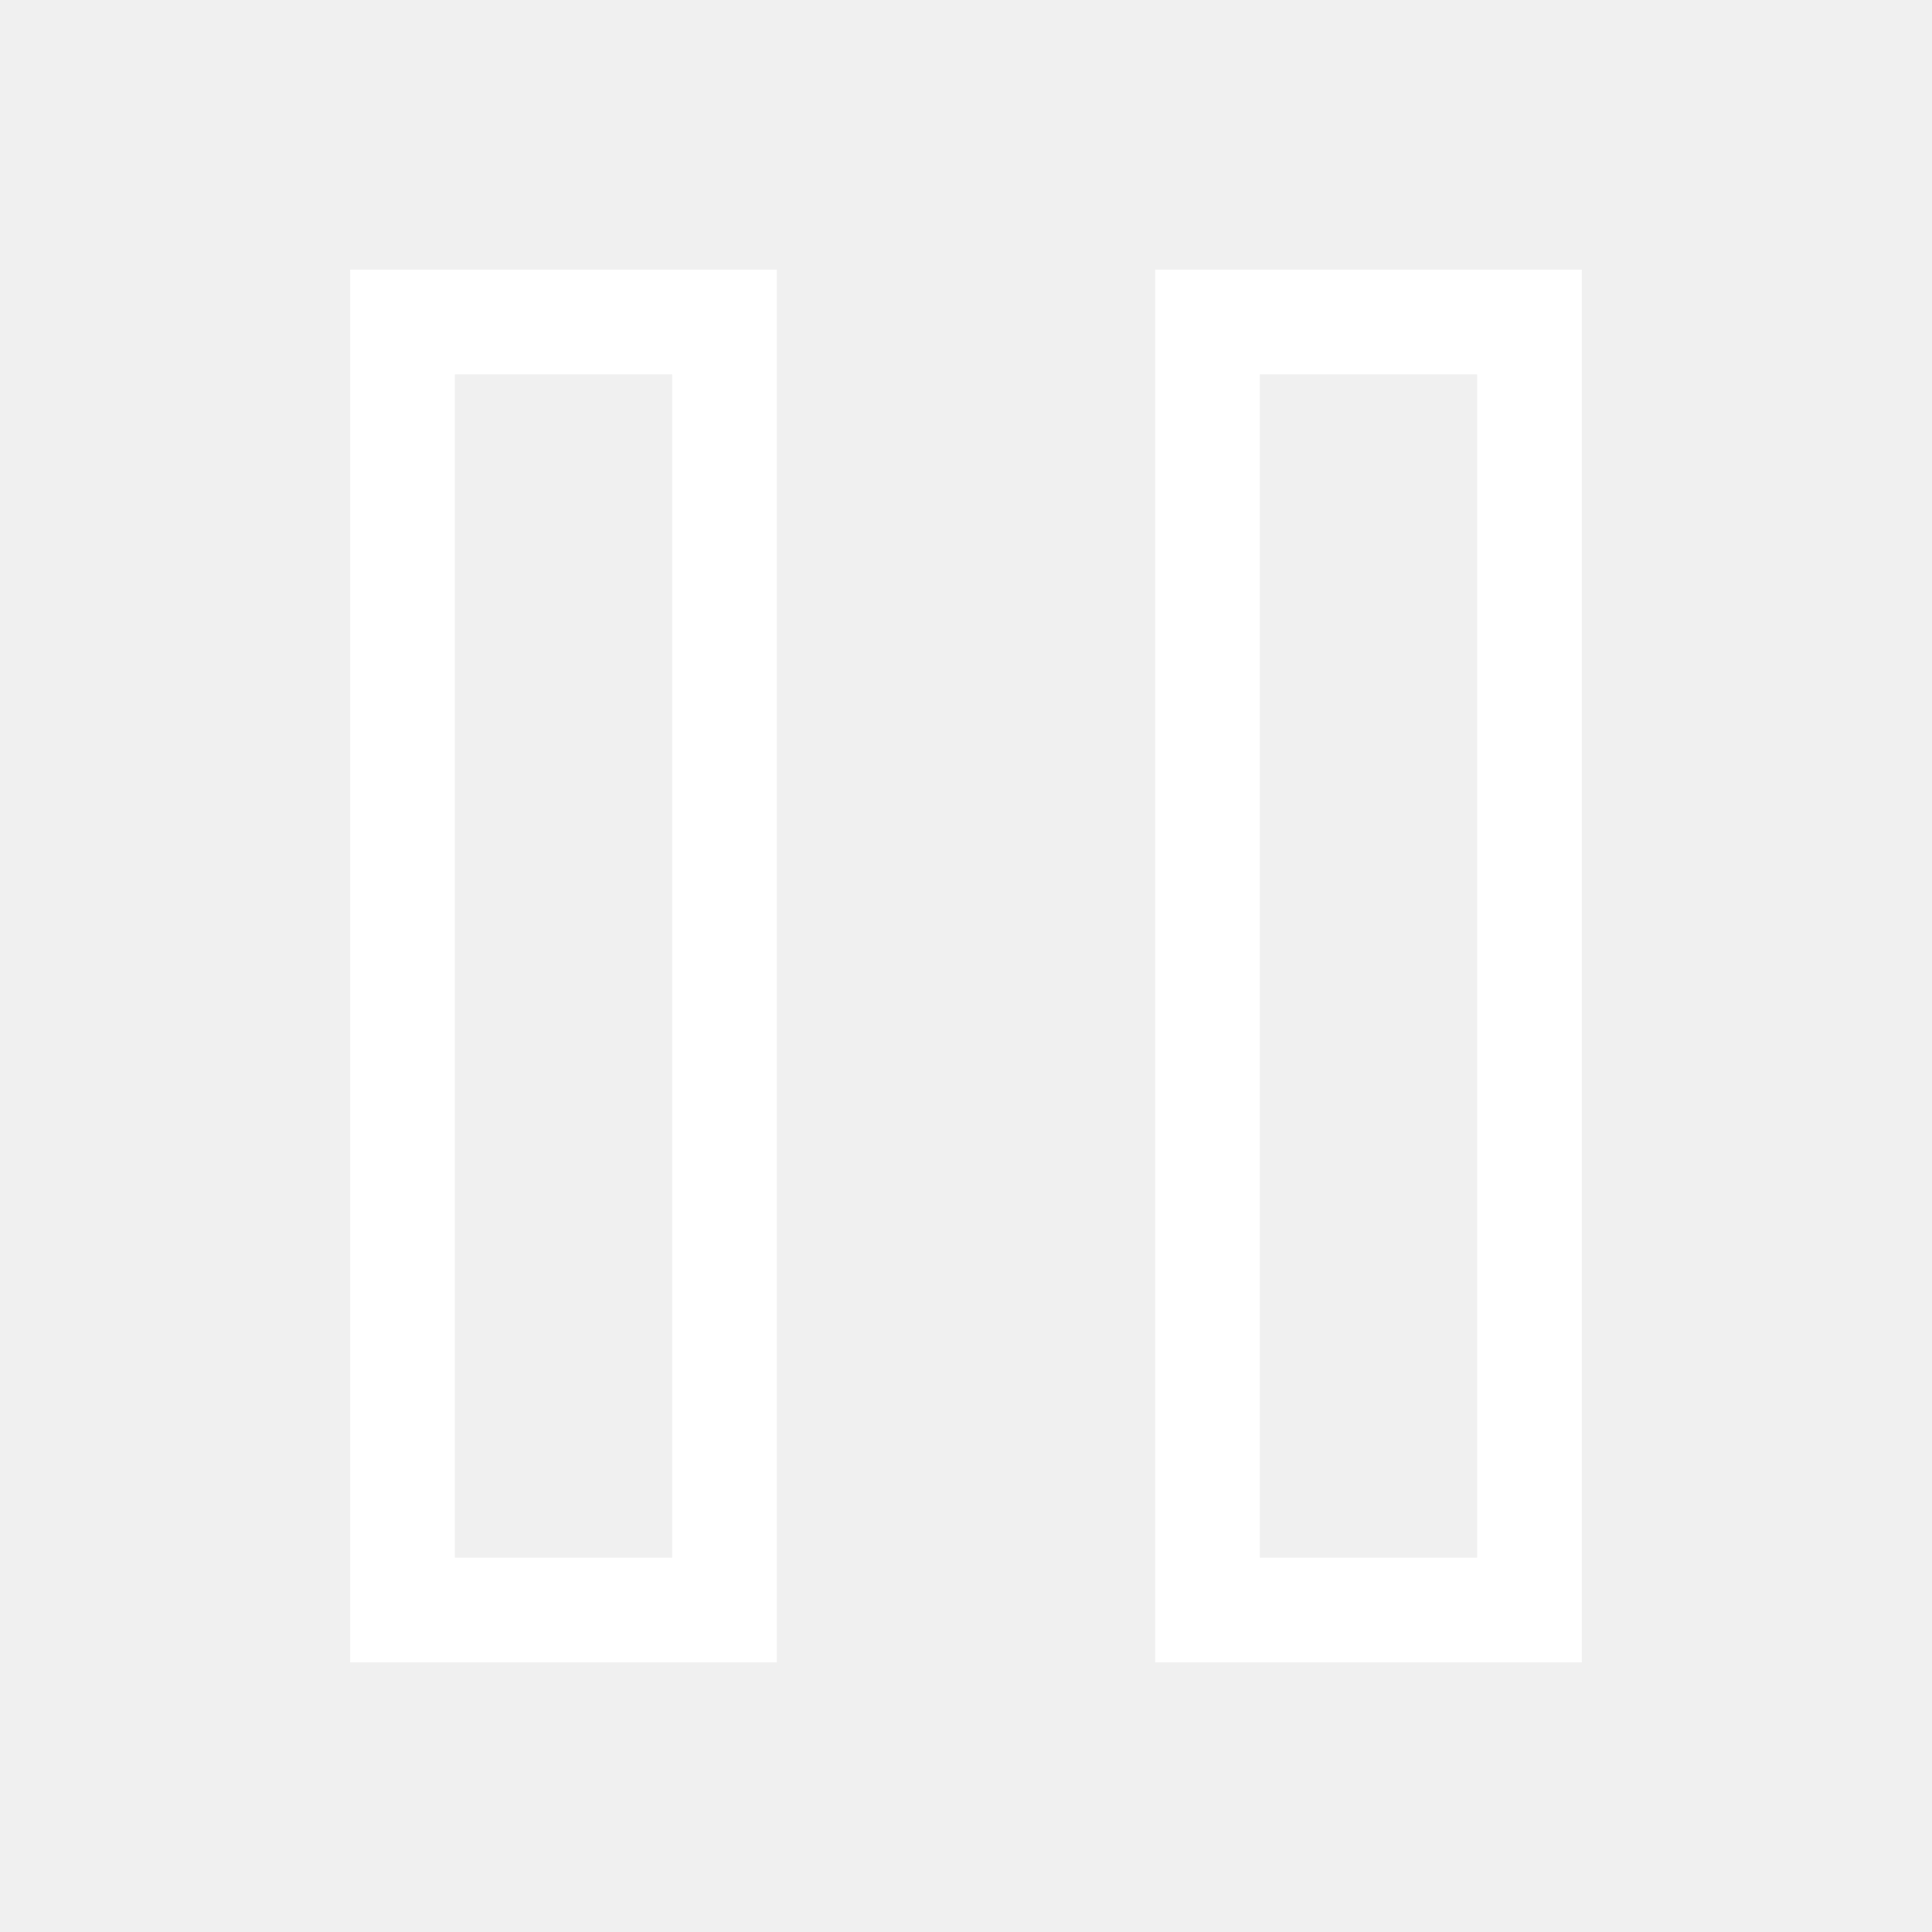
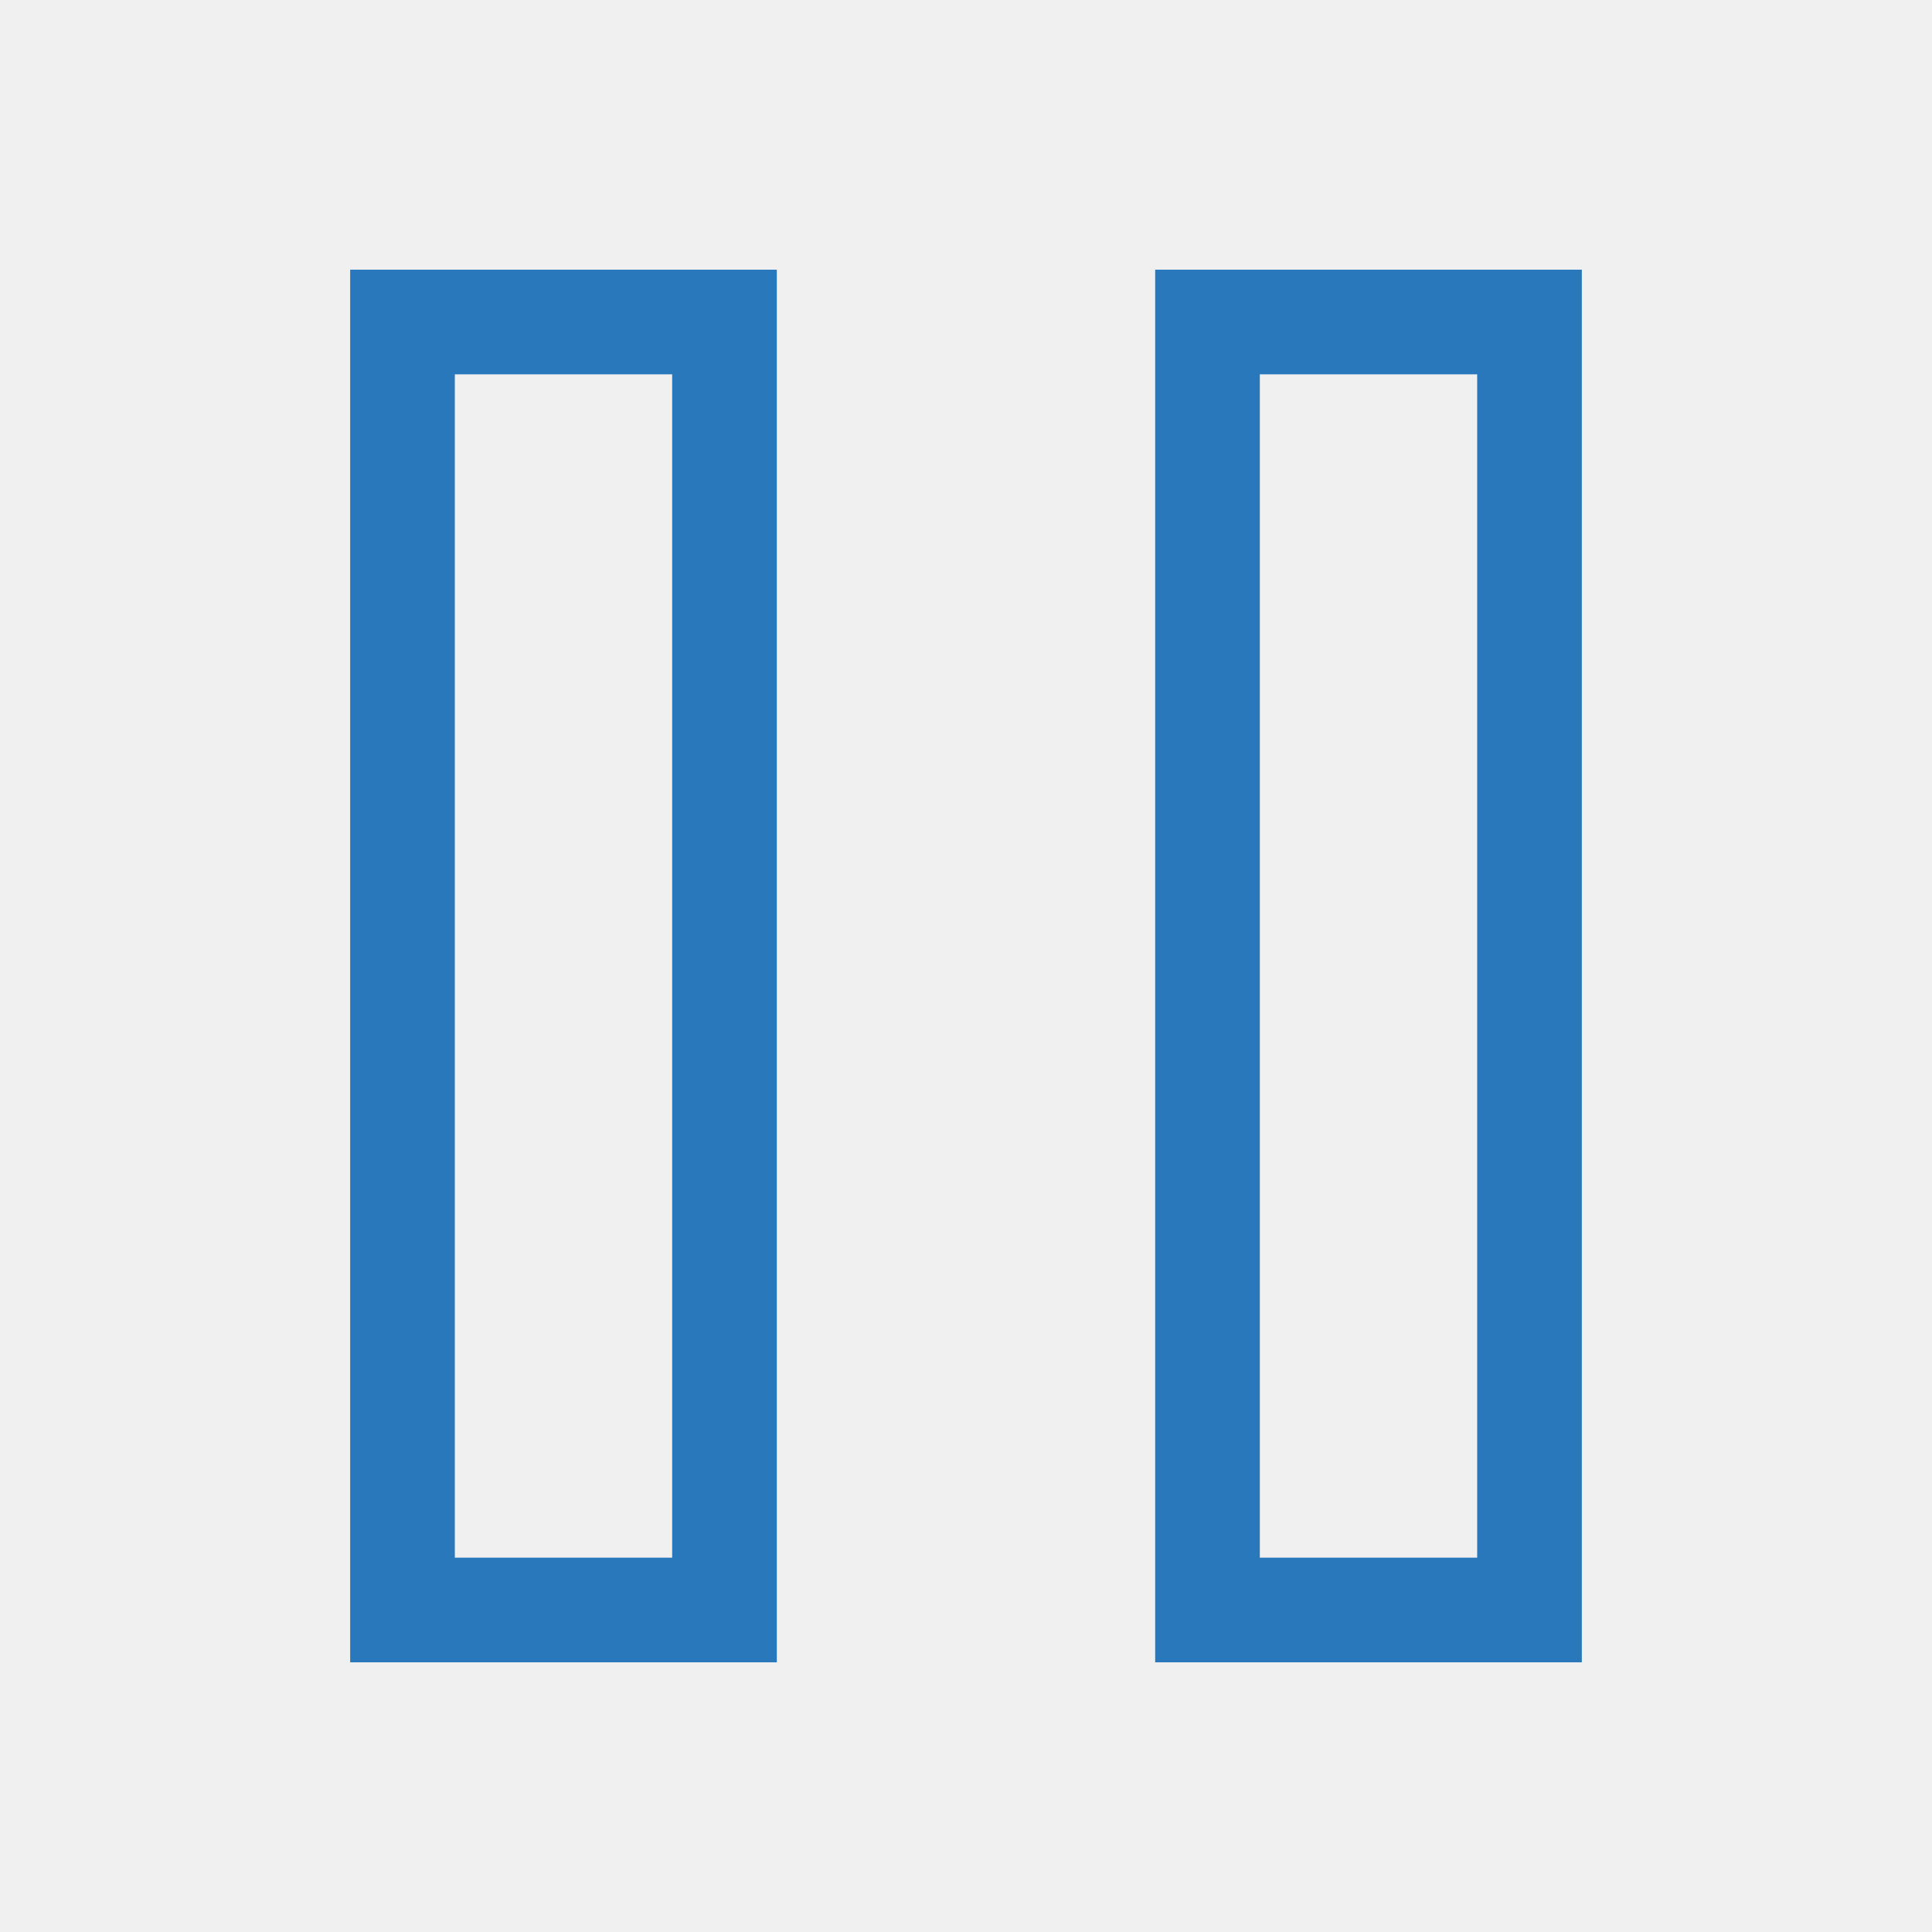
- <svg width="56px" height="56px" viewBox="0 0 24 24" stroke="#FFFFFF" stroke-width="1.3" stroke-linecap="square" stroke-linejoin="miter" fill="none" color="#FFFFFF">
+ <svg width="56px" height="56px" viewBox="0 0 24 24" stroke="#2878bb" stroke-width="1.3" stroke-linecap="square" stroke-linejoin="miter" fill="none" color="#FFFFFF">
  <rect width="4" height="16" x="5" y="4" />
  <rect width="4" height="16" x="15" y="4" />
</svg>
